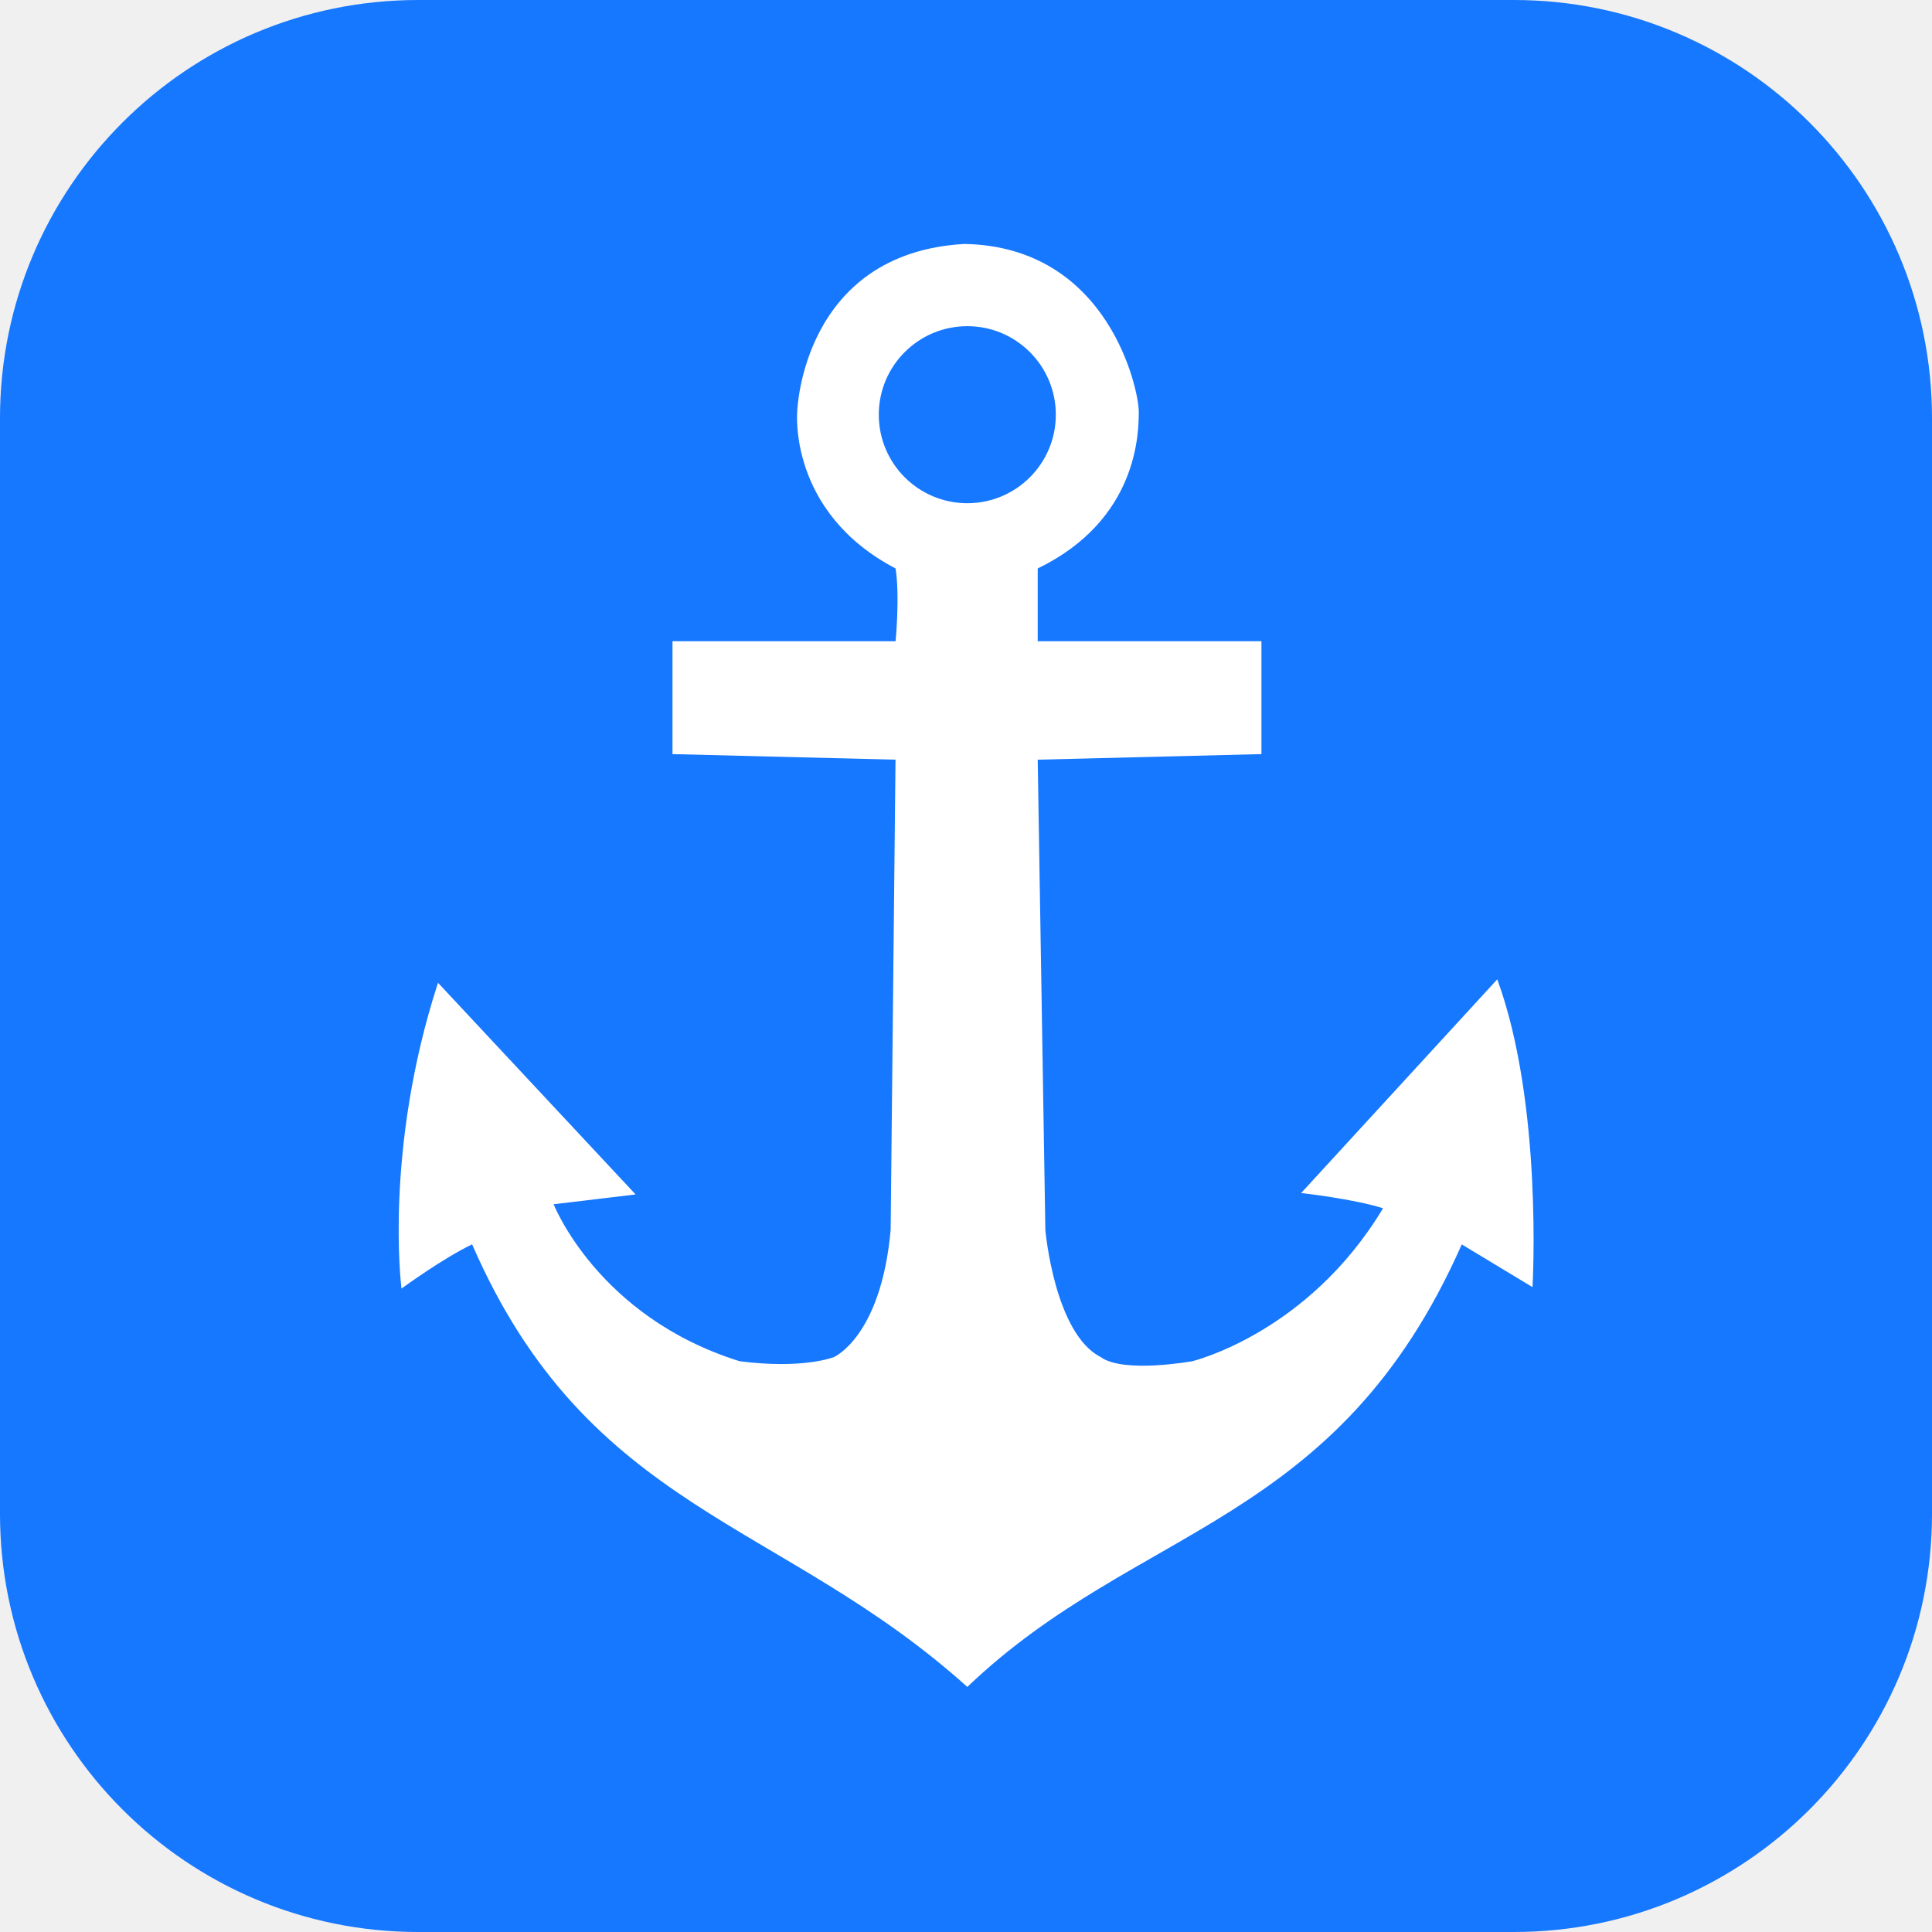
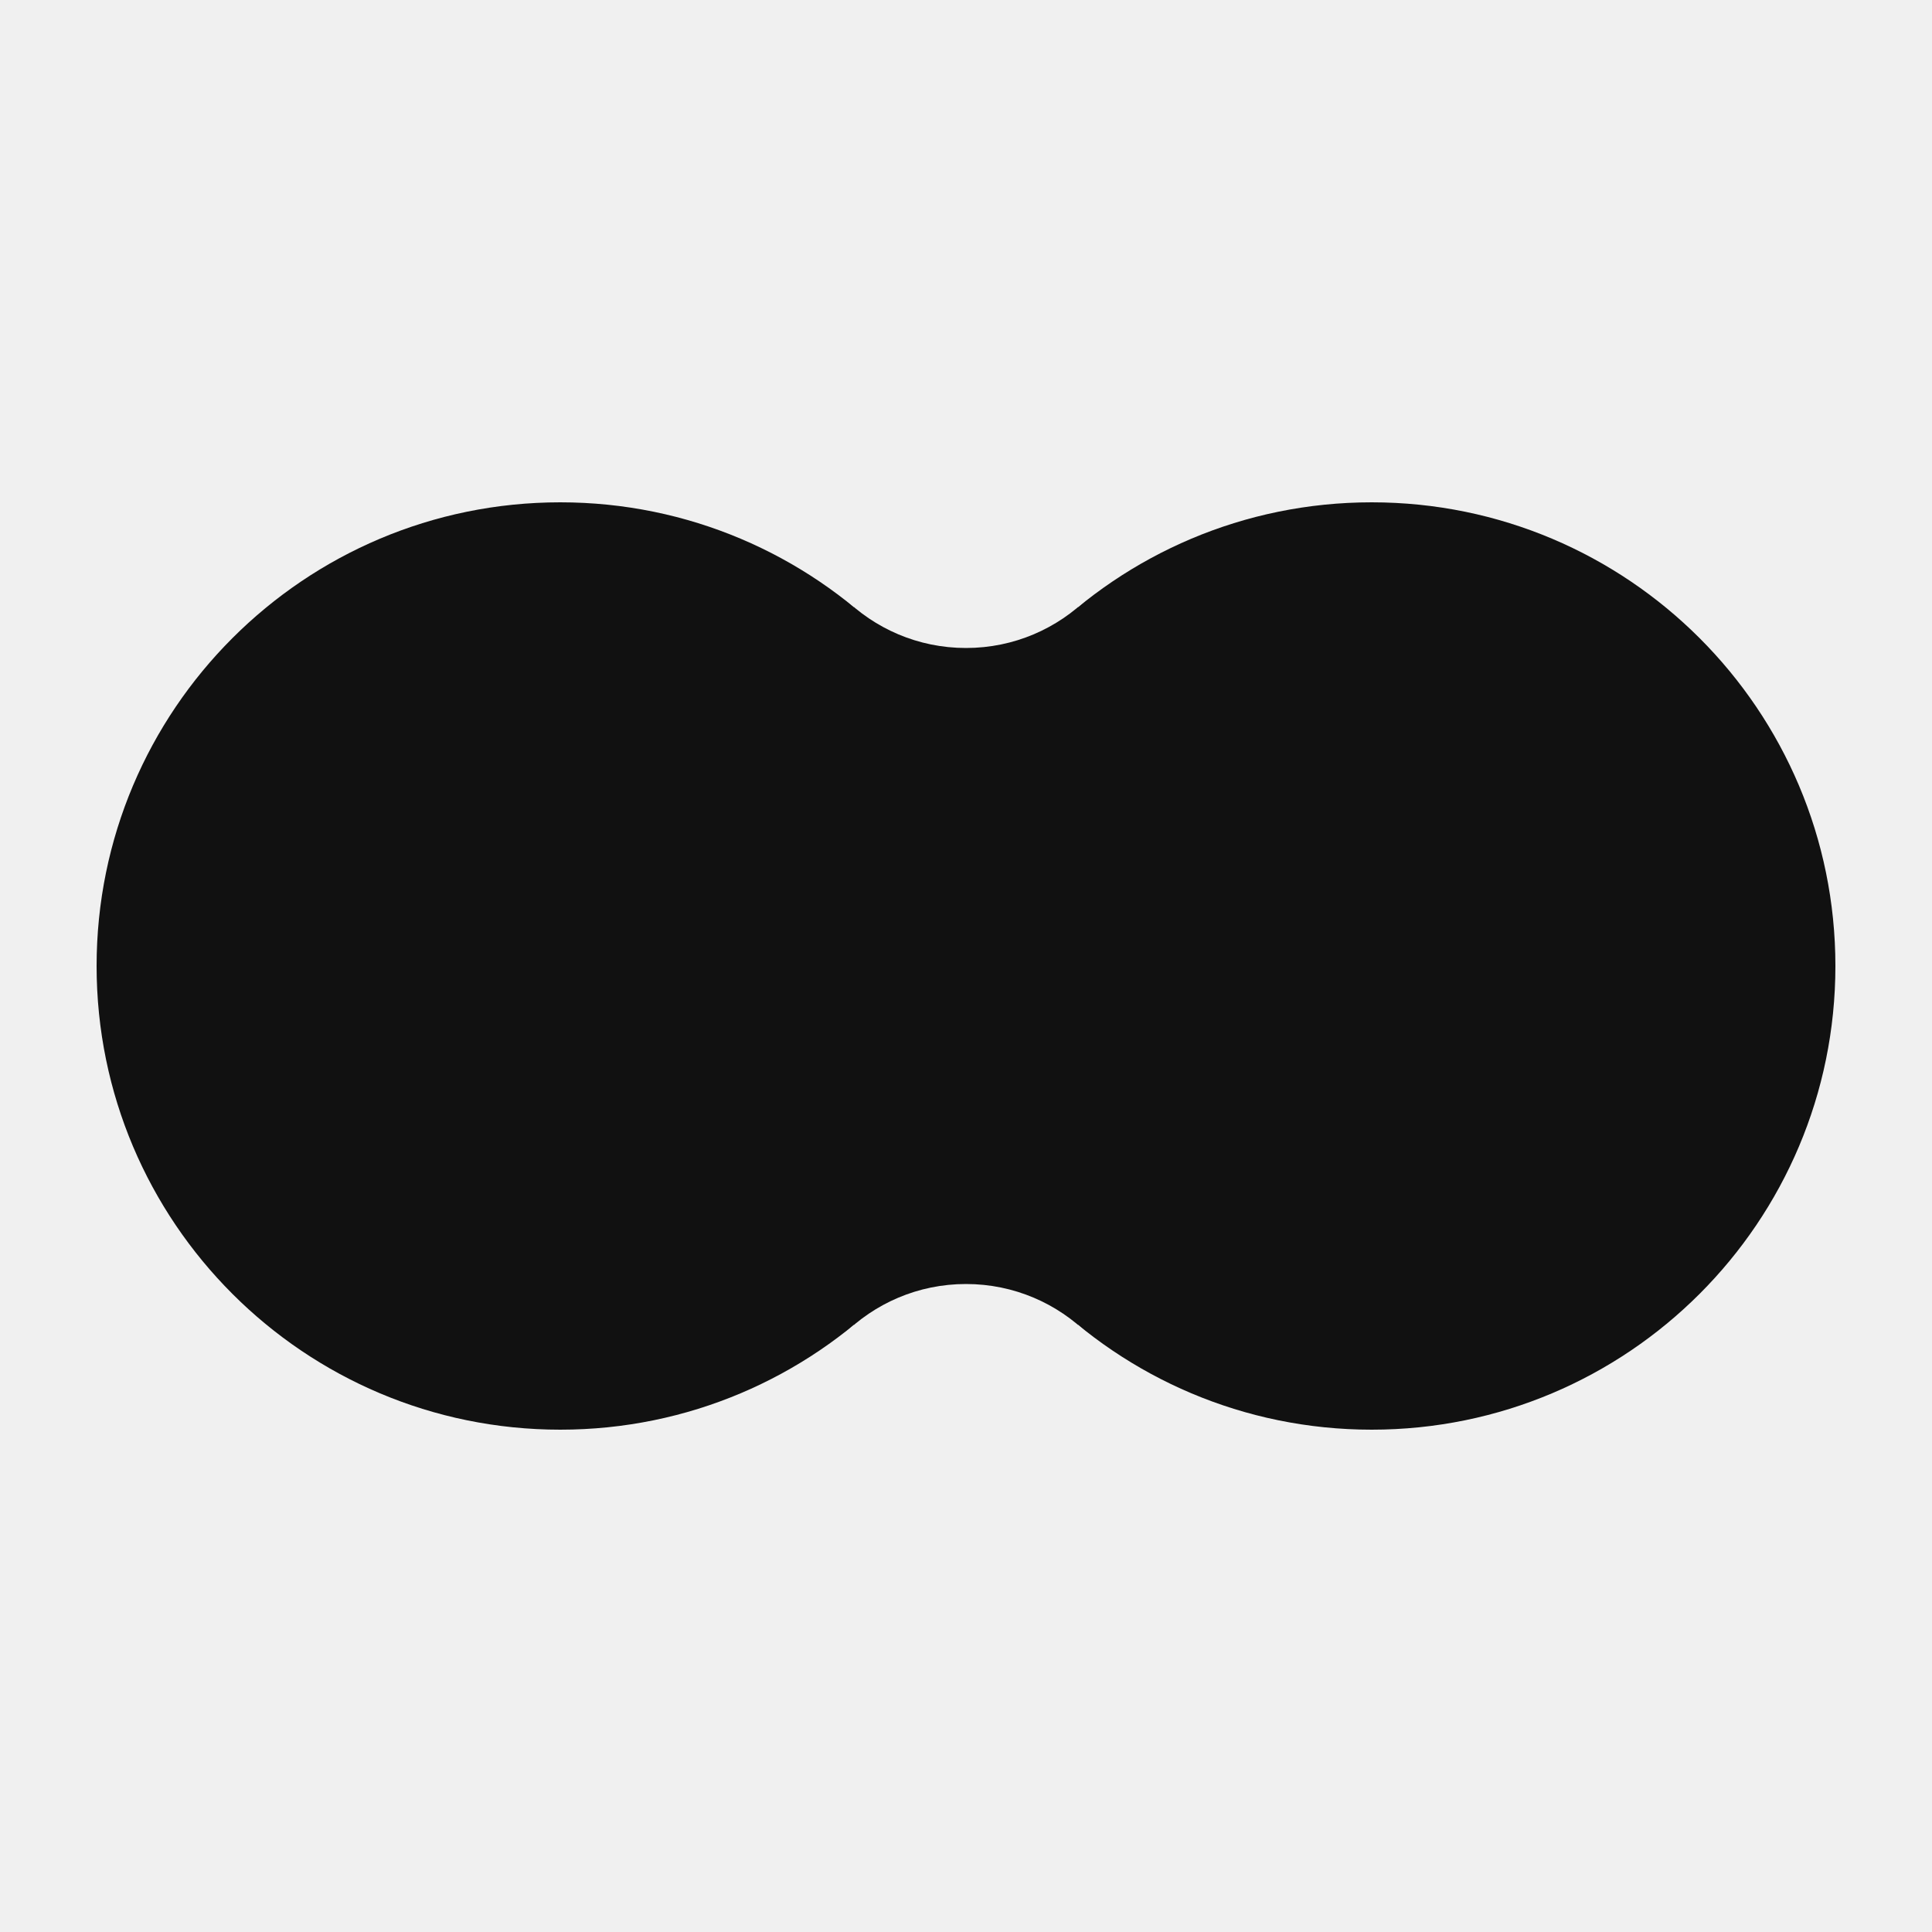
- <svg xmlns="http://www.w3.org/2000/svg" viewBox="0 0 1386 1386" fill="none">
-   <rect width="1386" height="1386" rx="300" fill="#1677FF" />
-   <path d="M691.947 175C743.896 176.004 775.161 202.368 793.419 230.289C802.544 244.243 808.421 258.585 812.018 270.347C815.61 282.096 816.938 291.306 816.938 295.001C816.938 309.524 816.93 372.653 744.438 407.813V460.002H904.938V540.99L904.45 541.002L744.445 544.989L749.937 882.48C749.937 882.489 749.939 882.5 749.94 882.514C749.944 882.549 749.949 882.602 749.955 882.672C749.968 882.812 749.988 883.021 750.016 883.295C750.071 883.842 750.157 884.648 750.278 885.681C750.521 887.746 750.905 890.716 751.471 894.334C752.601 901.571 754.457 911.395 757.356 921.745C760.257 932.098 764.196 942.963 769.489 952.29C774.619 961.33 780.998 968.885 788.895 973.156L789.664 973.56L789.699 973.577L789.731 973.601C793.751 976.524 799.835 978.199 806.771 979.04C813.693 979.879 821.395 979.88 828.599 979.506C835.8 979.132 842.489 978.384 847.379 977.729C849.823 977.401 851.817 977.097 853.199 976.875C853.89 976.764 854.428 976.673 854.793 976.61C854.975 976.579 855.115 976.555 855.208 976.538C855.255 976.53 855.29 976.524 855.313 976.52C855.323 976.518 855.33 976.516 855.336 976.515C855.345 976.512 855.36 976.509 855.379 976.505C855.418 976.495 855.477 976.481 855.556 976.461C855.713 976.421 855.948 976.36 856.258 976.276C856.878 976.109 857.797 975.851 858.986 975.491C861.365 974.771 864.827 973.639 869.151 971.999C877.801 968.719 889.899 963.401 903.684 955.262C931.141 939.048 965.281 911.632 992.18 866.791C981.29 863.394 967.013 860.713 955.359 858.873C949.428 857.937 944.183 857.218 940.421 856.734C938.54 856.492 937.03 856.309 935.99 856.187C935.471 856.125 935.069 856.079 934.797 856.048C934.661 856.032 934.557 856.02 934.487 856.013C934.453 856.009 934.427 856.006 934.409 856.004C934.401 856.003 934.394 856.002 934.39 856.002C934.388 856.002 934.386 856.002 934.385 856.002L934.384 856.001H934.383L933.401 855.894L934.069 855.166L1073.57 703.165L1074.13 702.559L1074.41 703.333C1090.68 748.154 1096.94 802.964 1099.12 846.542C1100.22 868.336 1100.3 887.331 1100.1 900.879C1100 907.653 1099.84 913.065 1099.7 916.784C1099.63 918.644 1099.56 920.081 1099.51 921.053C1099.49 921.539 1099.47 921.909 1099.46 922.157C1099.45 922.282 1099.45 922.376 1099.44 922.438C1099.44 922.47 1099.44 922.494 1099.44 922.51C1099.44 922.517 1099.44 922.523 1099.44 922.527C1099.44 922.529 1099.44 922.531 1099.44 922.532C1099.43 922.533 1099.39 922.531 1098.94 922.505L1099.44 922.534L1099.39 923.361L1098.68 922.933L1048.66 892.726C1003.9 993.99 945.911 1044.08 883.83 1083.43C821.626 1122.85 755.486 1151.41 694.283 1209.87L693.948 1210.19L693.604 1209.88C626.889 1149.91 559.114 1118.72 497.414 1078.36C435.832 1038.08 380.46 988.73 338.686 892.68C328.31 897.648 315.933 905.371 306.086 911.902C301.091 915.215 296.752 918.217 293.662 920.391C292.117 921.478 290.883 922.358 290.037 922.966C289.614 923.269 289.288 923.505 289.067 923.665C288.957 923.745 288.874 923.806 288.817 923.847C288.789 923.867 288.768 923.883 288.754 923.894C288.747 923.899 288.741 923.903 288.737 923.905C288.736 923.906 288.734 923.907 288.733 923.907L288.732 923.908L288.048 924.408L287.941 923.567L288.438 923.505C287.942 923.568 287.942 923.567 287.941 923.566C287.941 923.566 287.941 923.564 287.94 923.562C287.94 923.559 287.94 923.555 287.939 923.549C287.938 923.537 287.936 923.518 287.933 923.494C287.927 923.446 287.918 923.373 287.906 923.277C287.884 923.086 287.851 922.8 287.81 922.424C287.727 921.67 287.611 920.551 287.478 919.085C287.21 916.153 286.872 911.834 286.587 906.28C286.016 895.173 285.656 879.126 286.5 859.358C288.189 819.824 294.695 765.402 313.962 705.85L314.224 705.041L314.803 705.662L455.303 856.163L455.976 856.884L454.997 857.001L397.147 863.923C397.186 864.016 397.228 864.119 397.276 864.232C397.53 864.832 397.917 865.718 398.445 866.858C399.502 869.139 401.127 872.437 403.397 876.495C407.939 884.612 415.061 895.773 425.381 907.932C446.013 932.242 479.425 960.545 530.546 976.515C553.481 979.493 570.422 978.743 581.621 977.252C587.224 976.506 591.391 975.575 594.151 974.832C595.531 974.461 596.561 974.137 597.242 973.906C597.583 973.791 597.836 973.699 598.004 973.637C598.088 973.606 598.151 973.581 598.191 973.565C598.211 973.558 598.227 973.552 598.236 973.548C598.241 973.546 598.244 973.544 598.246 973.543C598.249 973.542 598.254 973.54 598.26 973.537C598.274 973.531 598.297 973.521 598.326 973.508C598.386 973.48 598.477 973.436 598.598 973.376C598.839 973.256 599.199 973.068 599.661 972.8C600.586 972.264 601.923 971.408 603.553 970.142C606.812 967.608 611.246 963.425 615.904 956.842C625.218 943.678 635.442 920.895 638.938 882.477L642.432 544.989L482.925 541.002L482.438 540.99V460.002H642.483C642.506 459.763 642.536 459.433 642.572 459.019C642.654 458.09 642.768 456.741 642.895 455.058C643.147 451.691 643.45 446.988 643.652 441.648C644.054 431.045 644.053 417.961 642.48 407.824C603.762 387.517 586.111 359.35 578.152 336.227C574.167 324.647 572.613 314.338 572.056 306.921C571.777 303.212 571.748 300.226 571.788 298.164C571.808 297.133 571.846 296.333 571.879 295.789C571.895 295.517 571.91 295.309 571.921 295.169C571.926 295.099 571.931 295.045 571.935 295.009C571.936 294.991 571.938 294.977 571.938 294.968C571.939 294.966 571.938 294.964 571.938 294.963C571.939 294.949 571.939 294.927 571.94 294.899C571.943 294.844 571.946 294.761 571.951 294.652C571.961 294.436 571.979 294.115 572.006 293.697C572.06 292.862 572.156 291.639 572.317 290.081C572.641 286.965 573.233 282.51 574.307 277.145C576.454 266.416 580.529 252.039 588.245 237.454C603.689 208.261 633.709 178.262 691.909 175.001L691.929 175H691.947ZM693.938 234C658.867 234 630.438 262.43 630.438 297.5C630.438 332.57 658.867 361 693.938 361C729.008 361 757.438 332.57 757.438 297.5C757.438 262.43 729.008 234 693.938 234Z" fill="white" />
+ <svg xmlns="http://www.w3.org/2000/svg" viewBox="0 0 100 100" fill="#111111">
+   <style>@media (prefers-color-scheme: dark) { svg { fill: #f1f2f3; } }</style>
+   <defs>
+     <mask id="m">
+       <rect width="100" height="100" fill="white" />
+       <circle cx="50" cy="24.54" r="9" fill="black" />
+       <circle cx="50" cy="75.46" r="9" fill="black" />
+     </mask>
+   </defs>
+   <g mask="url(#m)">
+     <circle cx="29" cy="50" r="24" />
+     <circle cx="71" cy="50" r="24" />
+     <rect x="44.2" y="31.4" width="11.6" height="37.2" />
+   </g>
</svg>
